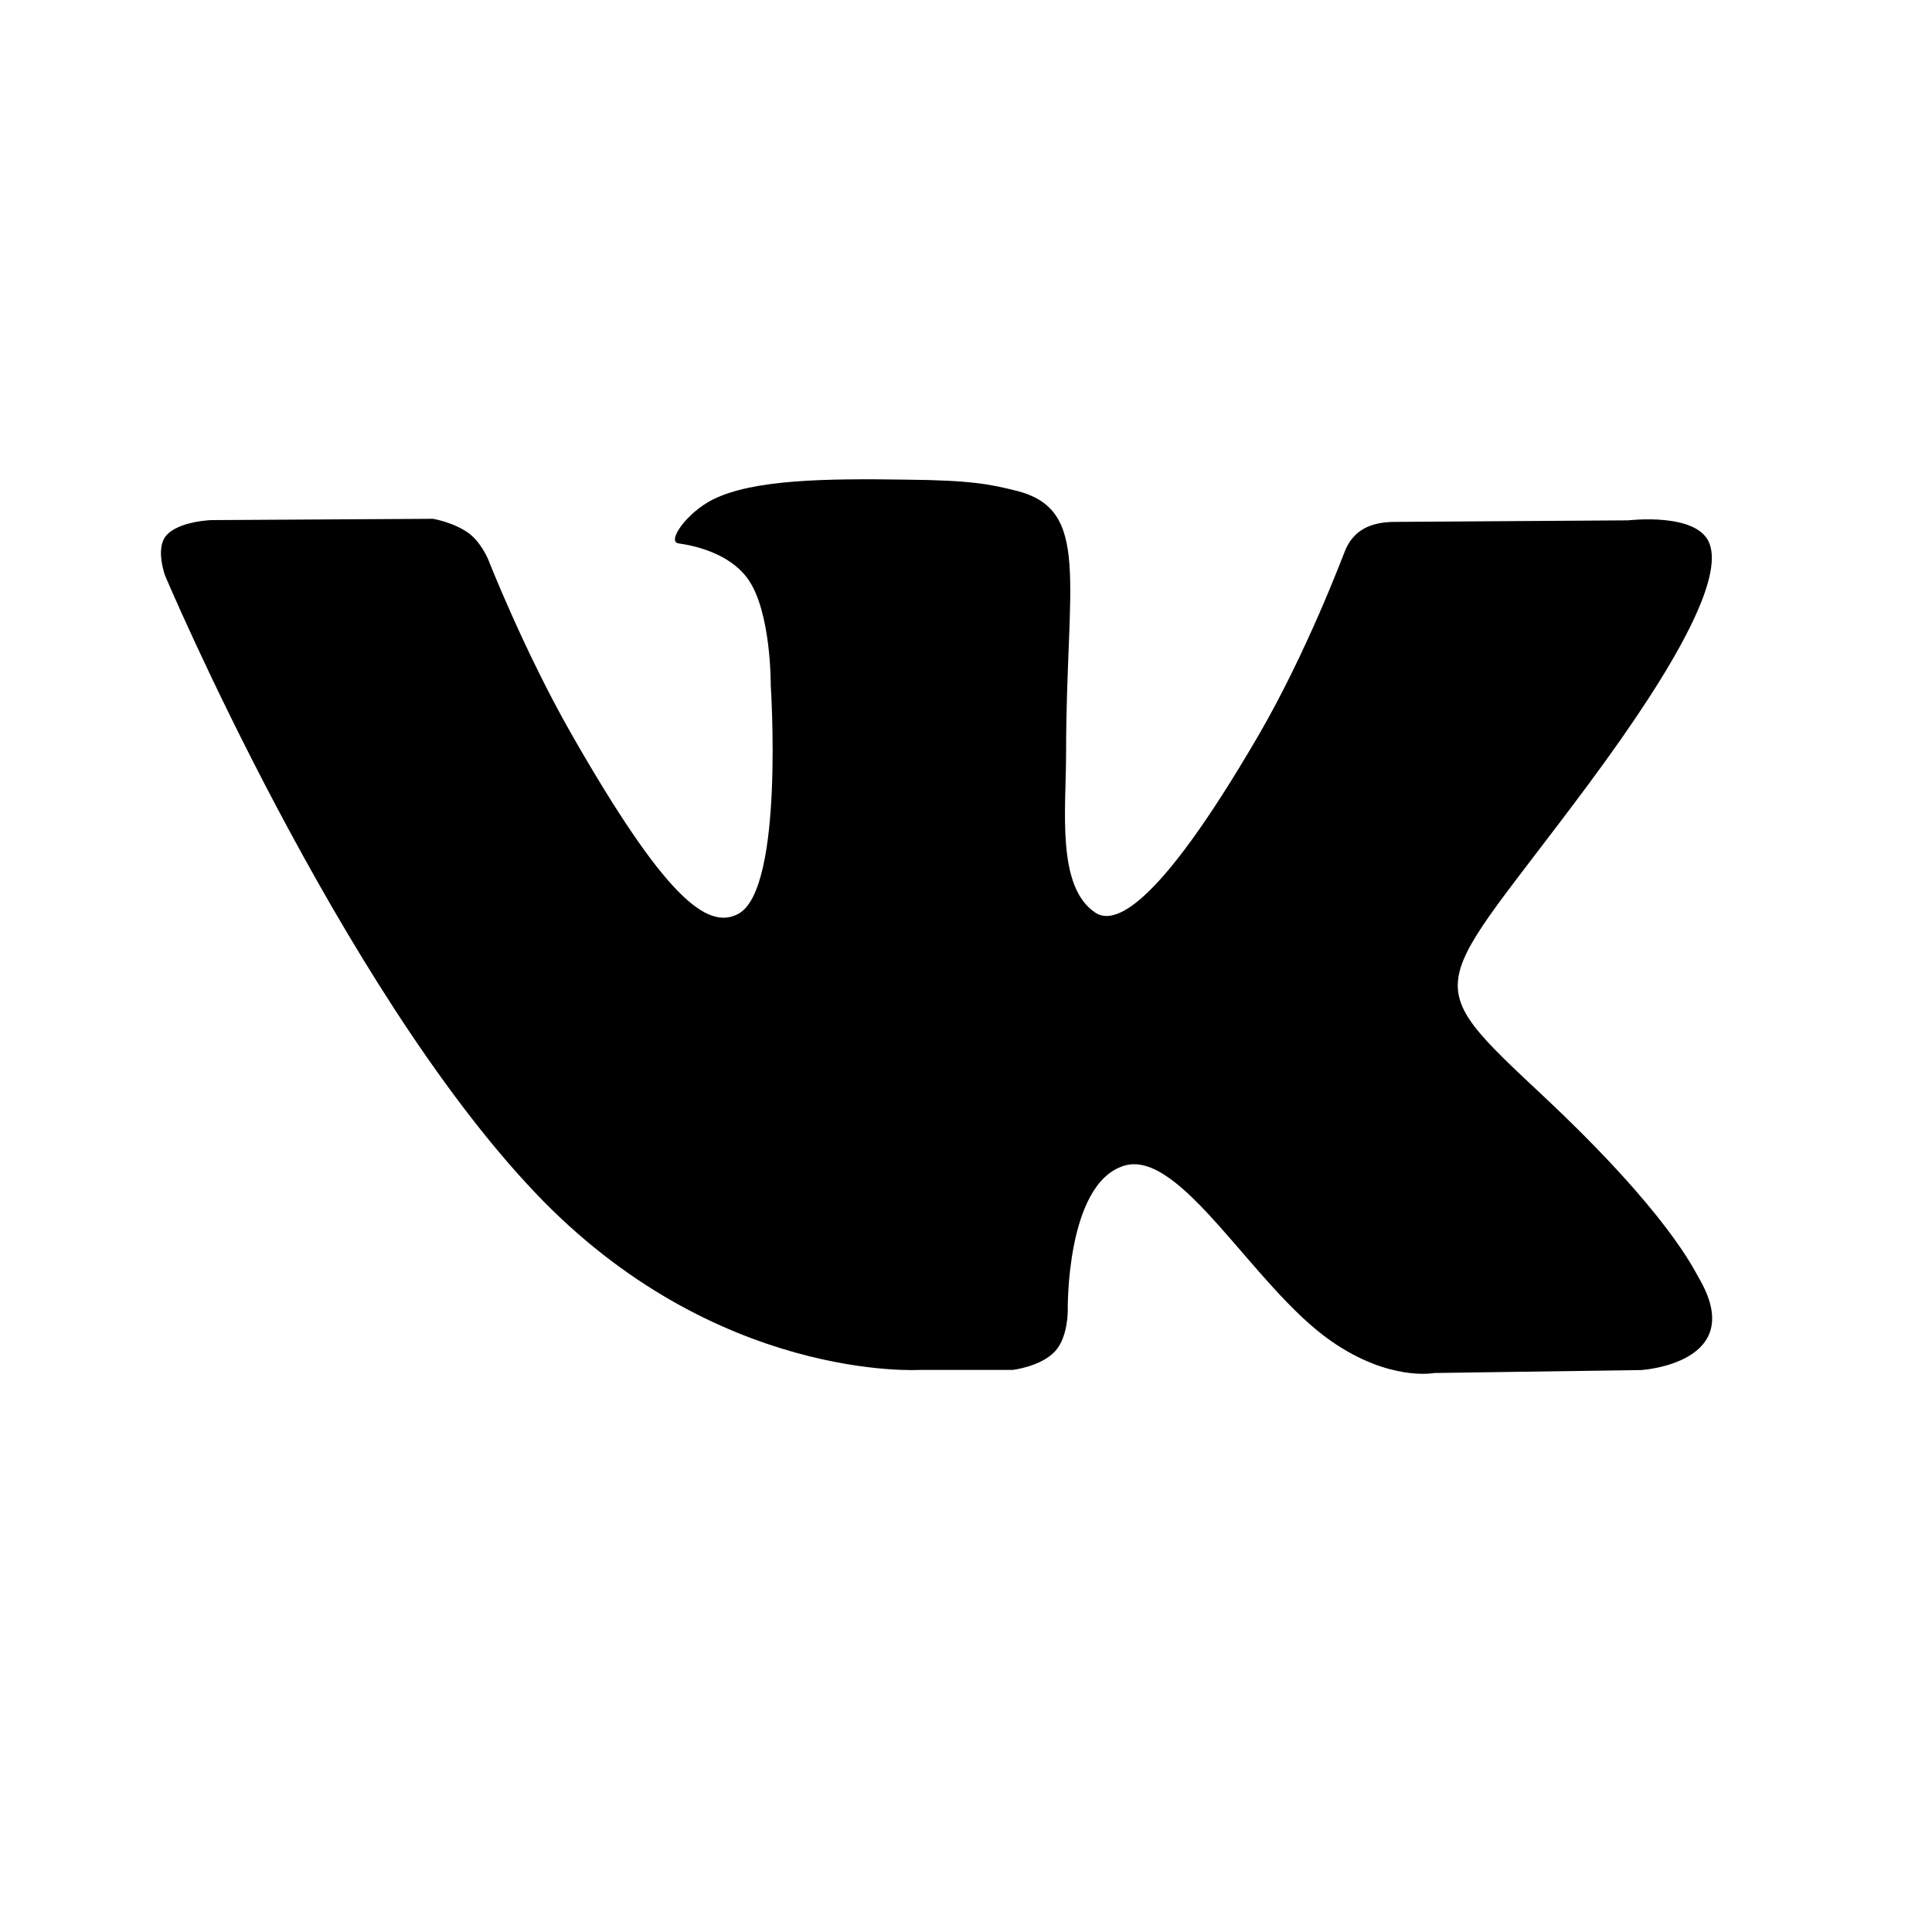
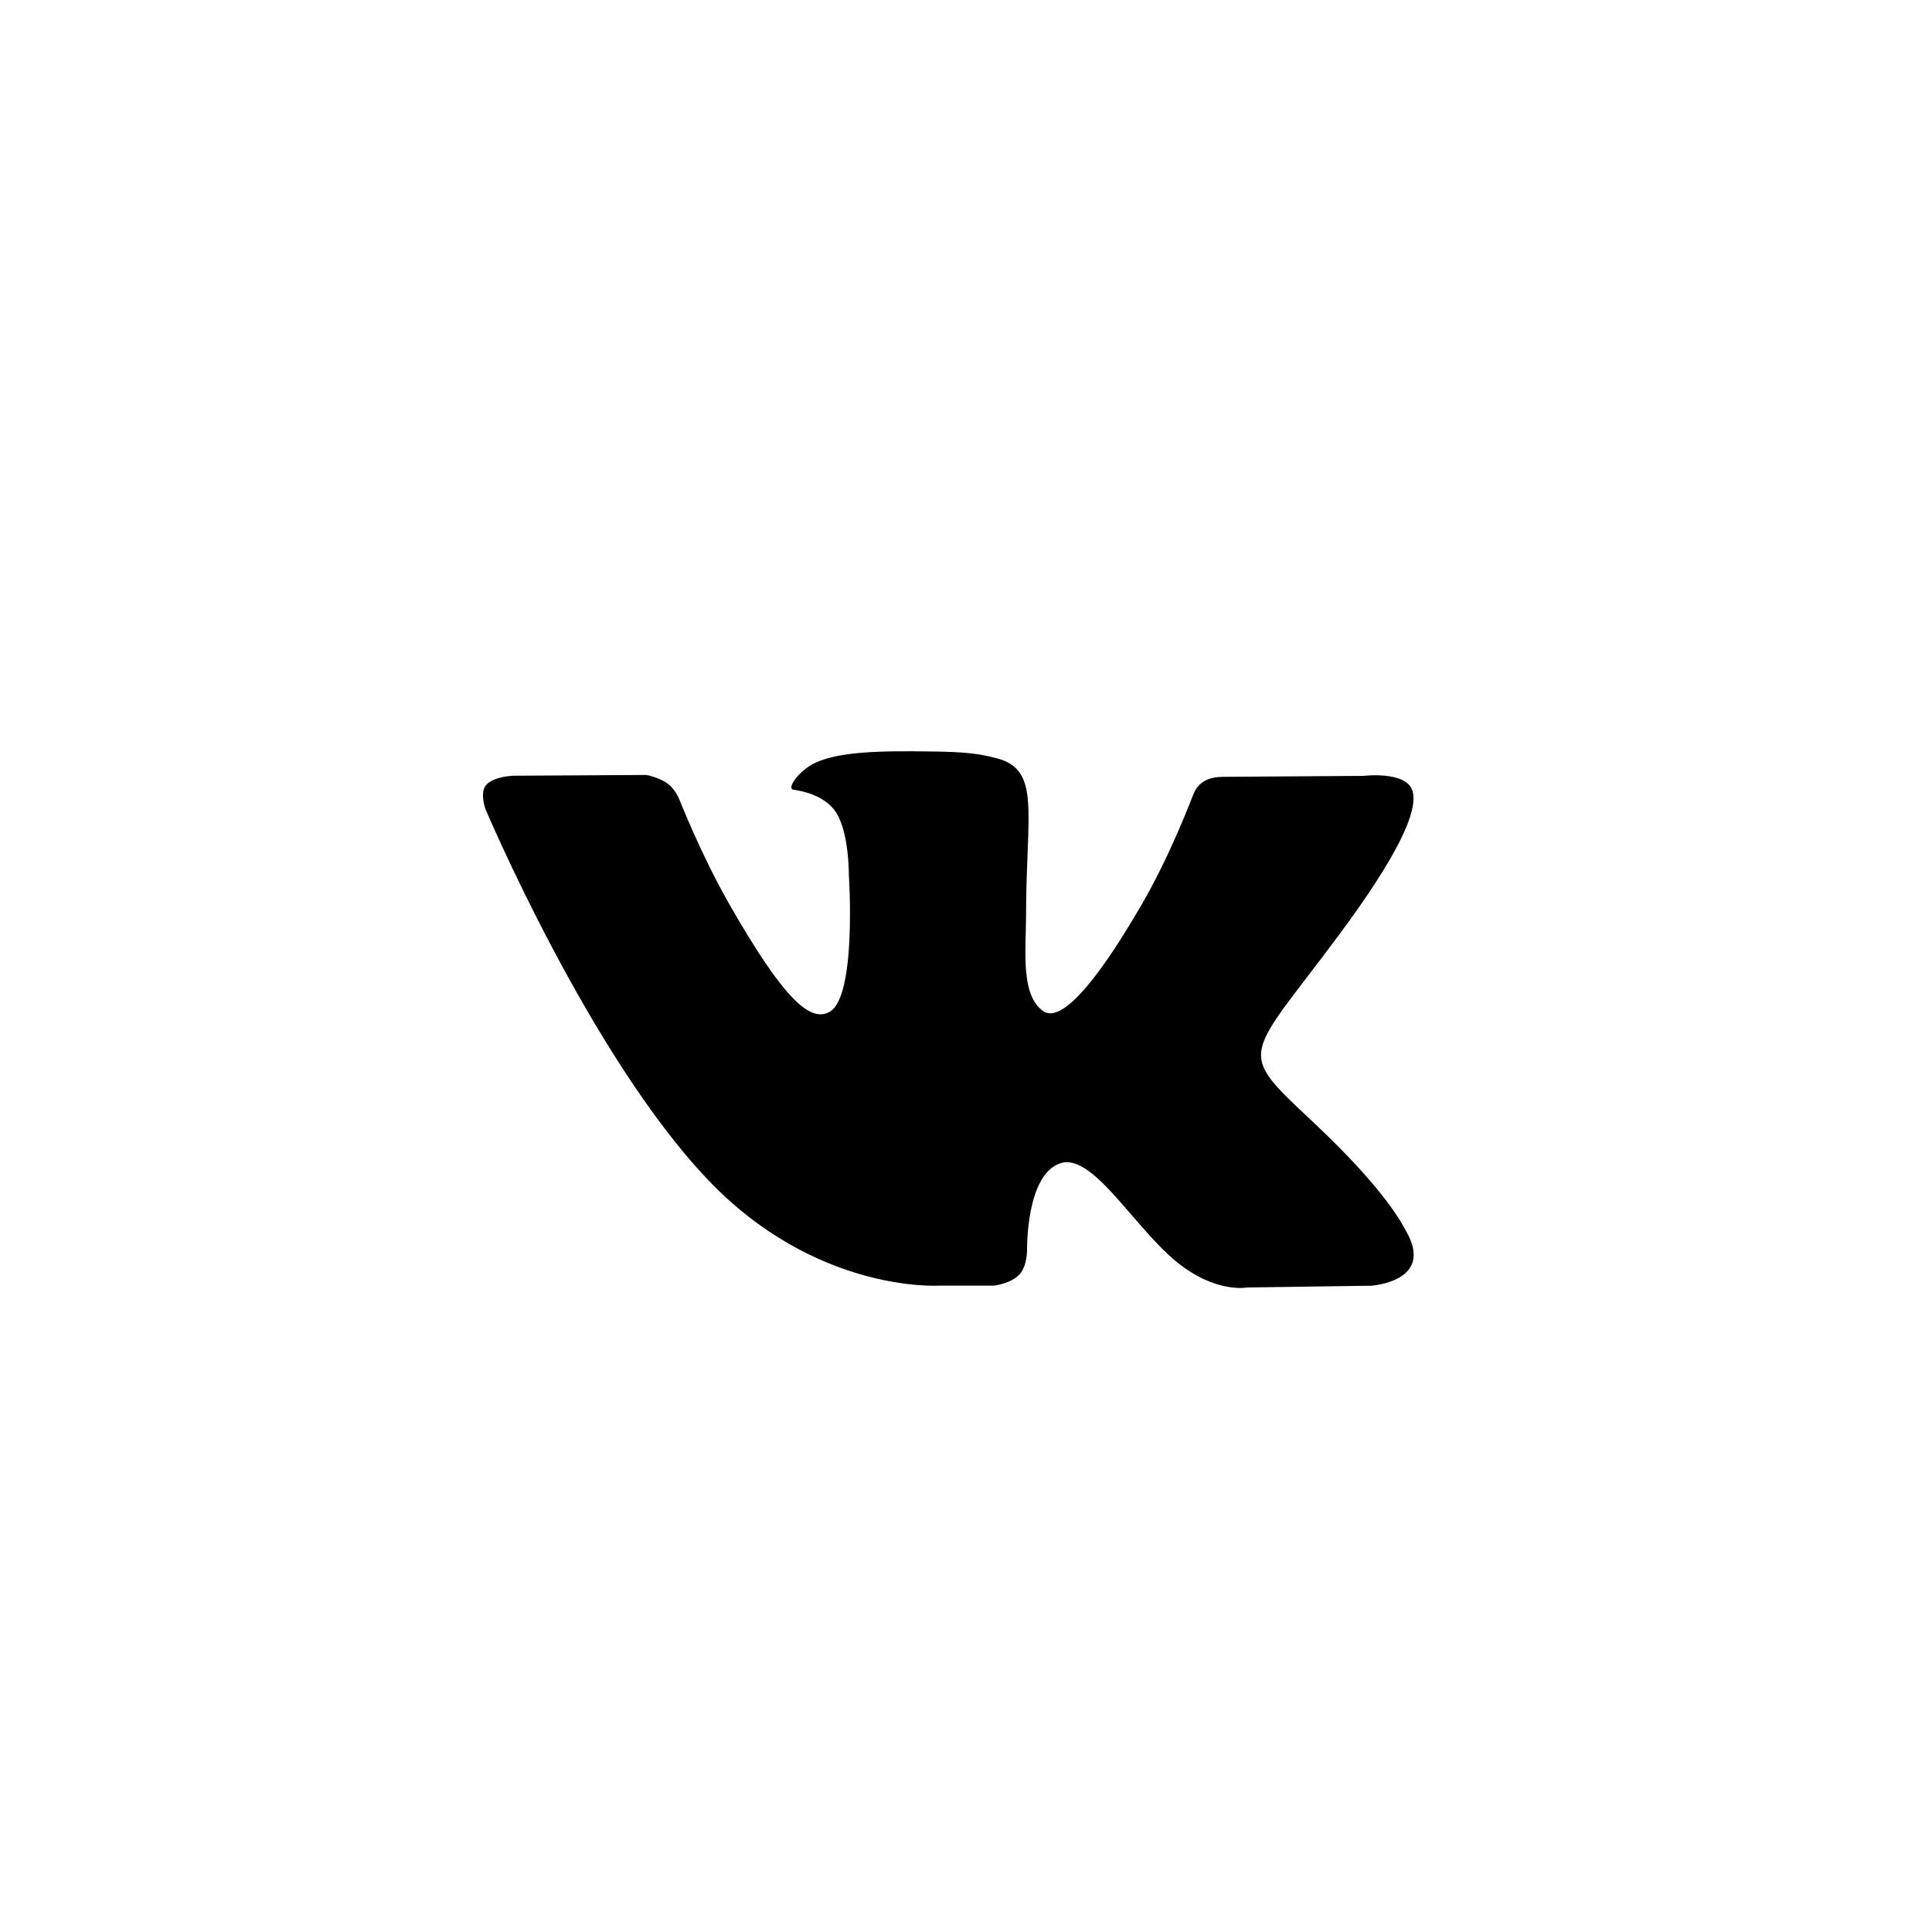
- <svg xmlns="http://www.w3.org/2000/svg" width="15" height="15" fill="currentColor">
-   <path d="M8.723 9.052c.442-.143 1.01.944 1.612 1.36.453.316.8.248.8.248l1.608-.023s.84-.052.444-.72c-.033-.055-.233-.495-1.197-1.4-1.008-.945-.872-.792.342-2.427.74-.997 1.035-1.606.942-1.866-.088-.25-.632-.184-.632-.184l-1.811.012c-.177 0-.326.055-.394.239-.002.002-.288.771-.67 1.425C8.961 7.1 8.64 7.174 8.506 7.087c-.306-.2-.229-.804-.229-1.233 0-1.342.2-1.9-.391-2.045-.198-.049-.343-.08-.847-.085-.645-.01-1.192 0-1.502.153-.206.103-.364.33-.268.342.12.017.39.074.535.272.185.255.18.828.18.828s.106 1.58-.25 1.775c-.245.135-.58-.14-1.298-1.396-.367-.643-.645-1.353-.645-1.353s-.054-.132-.15-.204c-.117-.086-.279-.113-.279-.113l-1.72.01s-.258.008-.353.122c-.084.101-.007.31-.007.31S2.63 7.655 4.155 9.26c1.398 1.474 2.987 1.376 2.987 1.376h.72s.218-.025.329-.144c.103-.111.099-.32.099-.32s-.015-.977.433-1.12Z" />
+ <svg xmlns="http://www.w3.org/2000/svg" width="25" height="25" fill="currentColor">
+   <path d="M13.723 15.052c.442-.143 1.01.944 1.612 1.36.453.316.8.248.8.248l1.608-.023s.84-.052.444-.72c-.033-.055-.233-.495-1.198-1.4-1.008-.945-.87-.792.343-2.427.74-.997 1.035-1.606.942-1.866-.088-.25-.632-.184-.632-.184l-1.811.012c-.177 0-.326.055-.394.239-.002.002-.288.771-.67 1.425-.806 1.385-1.128 1.458-1.261 1.372-.306-.201-.229-.805-.229-1.234 0-1.341.2-1.9-.391-2.045-.198-.049-.343-.08-.847-.085-.644-.01-1.192 0-1.502.153-.206.103-.364.33-.268.342.12.017.39.074.535.272.185.255.18.828.18.828s.106 1.58-.25 1.775c-.245.135-.58-.14-1.298-1.396-.367-.643-.645-1.353-.645-1.353s-.053-.132-.15-.204c-.117-.086-.279-.113-.279-.113l-1.72.01s-.258.008-.353.122c-.084.101-.007.31-.007.31s1.347 3.186 2.873 4.79c1.398 1.474 2.987 1.376 2.987 1.376h.72s.217-.025.329-.144c.103-.111.099-.32.099-.32s-.015-.977.433-1.12Z" />
</svg>
